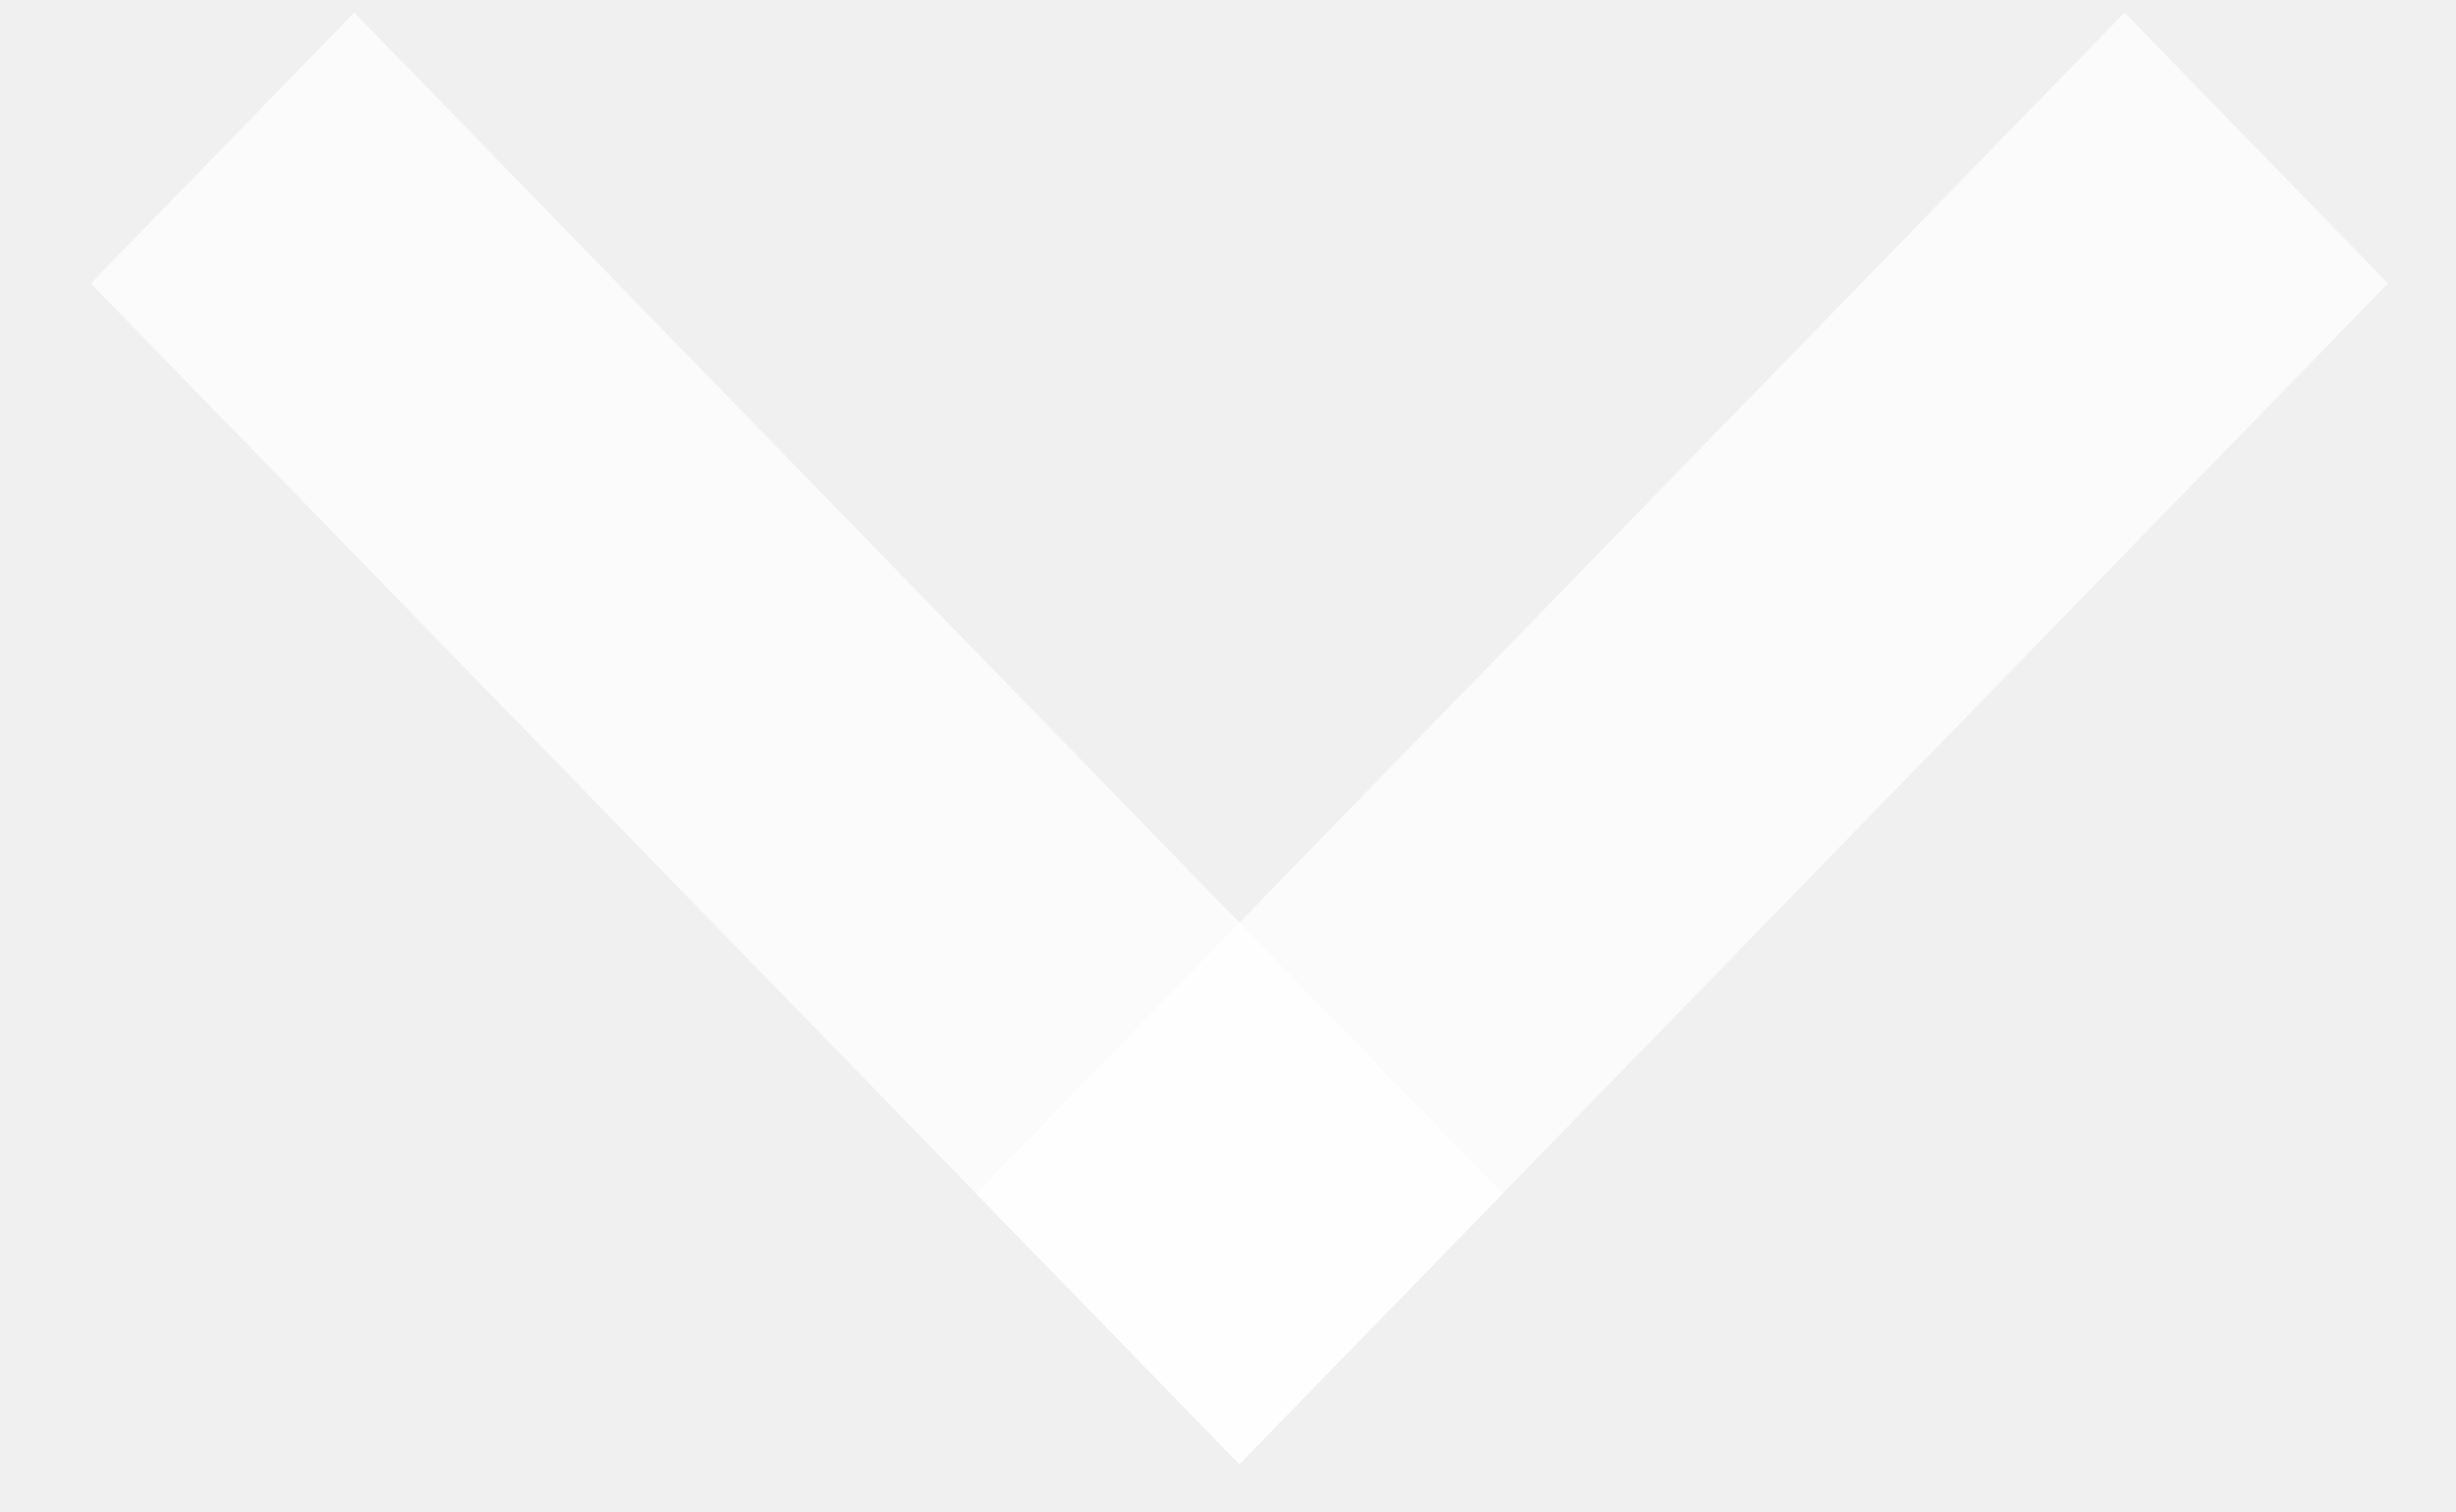
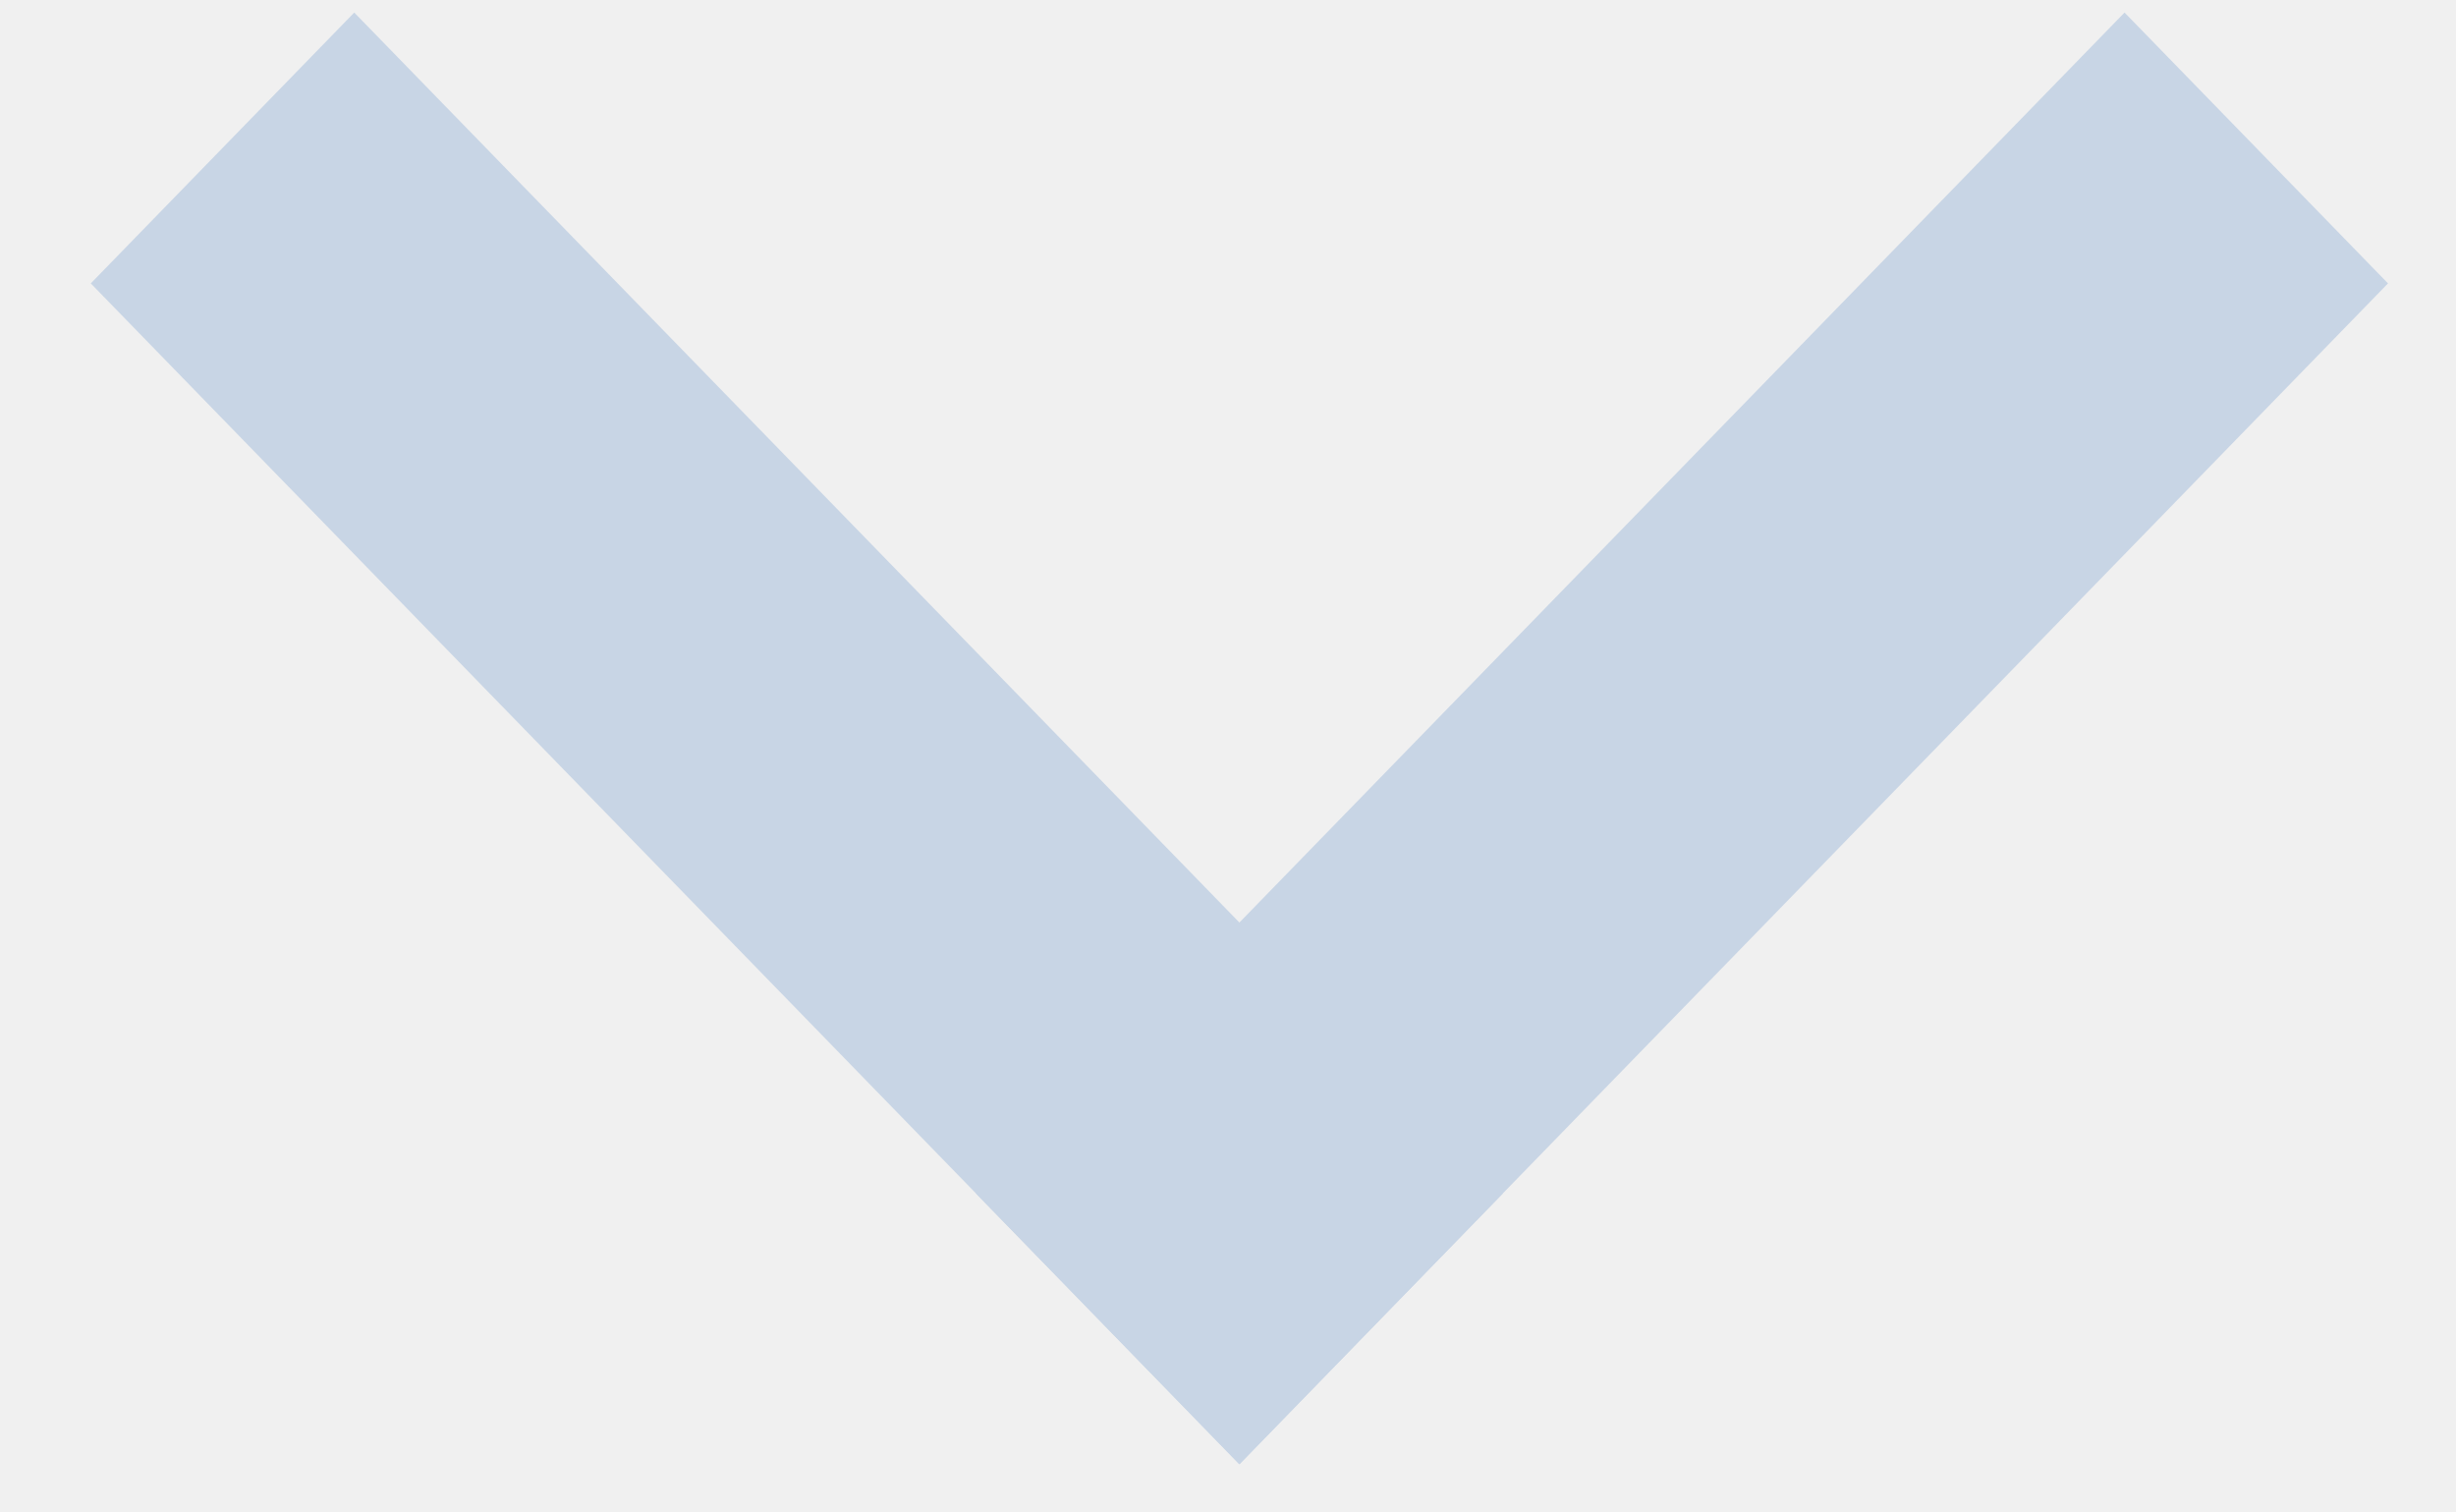
<svg xmlns="http://www.w3.org/2000/svg" width="26" height="16" viewBox="0 0 26 16" fill="none">
-   <line y1="-2" x2="17.439" y2="-2" transform="matrix(0.697277 0.716801 -0.697277 0.716801 0.96106 3)" stroke="white" stroke-opacity="0.7" stroke-width="4" />
-   <line y1="-2" x2="17.439" y2="-2" transform="matrix(-0.697277 0.716801 0.697277 0.716801 25.2802 3)" stroke="white" stroke-opacity="0.7" stroke-width="4" />
+   <line y1="-2" x2="17.439" y2="-2" transform="matrix(0.697277 0.716801 -0.697277 0.716801 0.96106 3)" stroke="#c8d5e5" stroke-opacity="1" stroke-width="4" />
+   <line y1="-2" x2="17.439" y2="-2" transform="matrix(-0.697277 0.716801 0.697277 0.716801 25.2802 3)" stroke="#c8d5e5" stroke-opacity="1" stroke-width="4" />
</svg>
